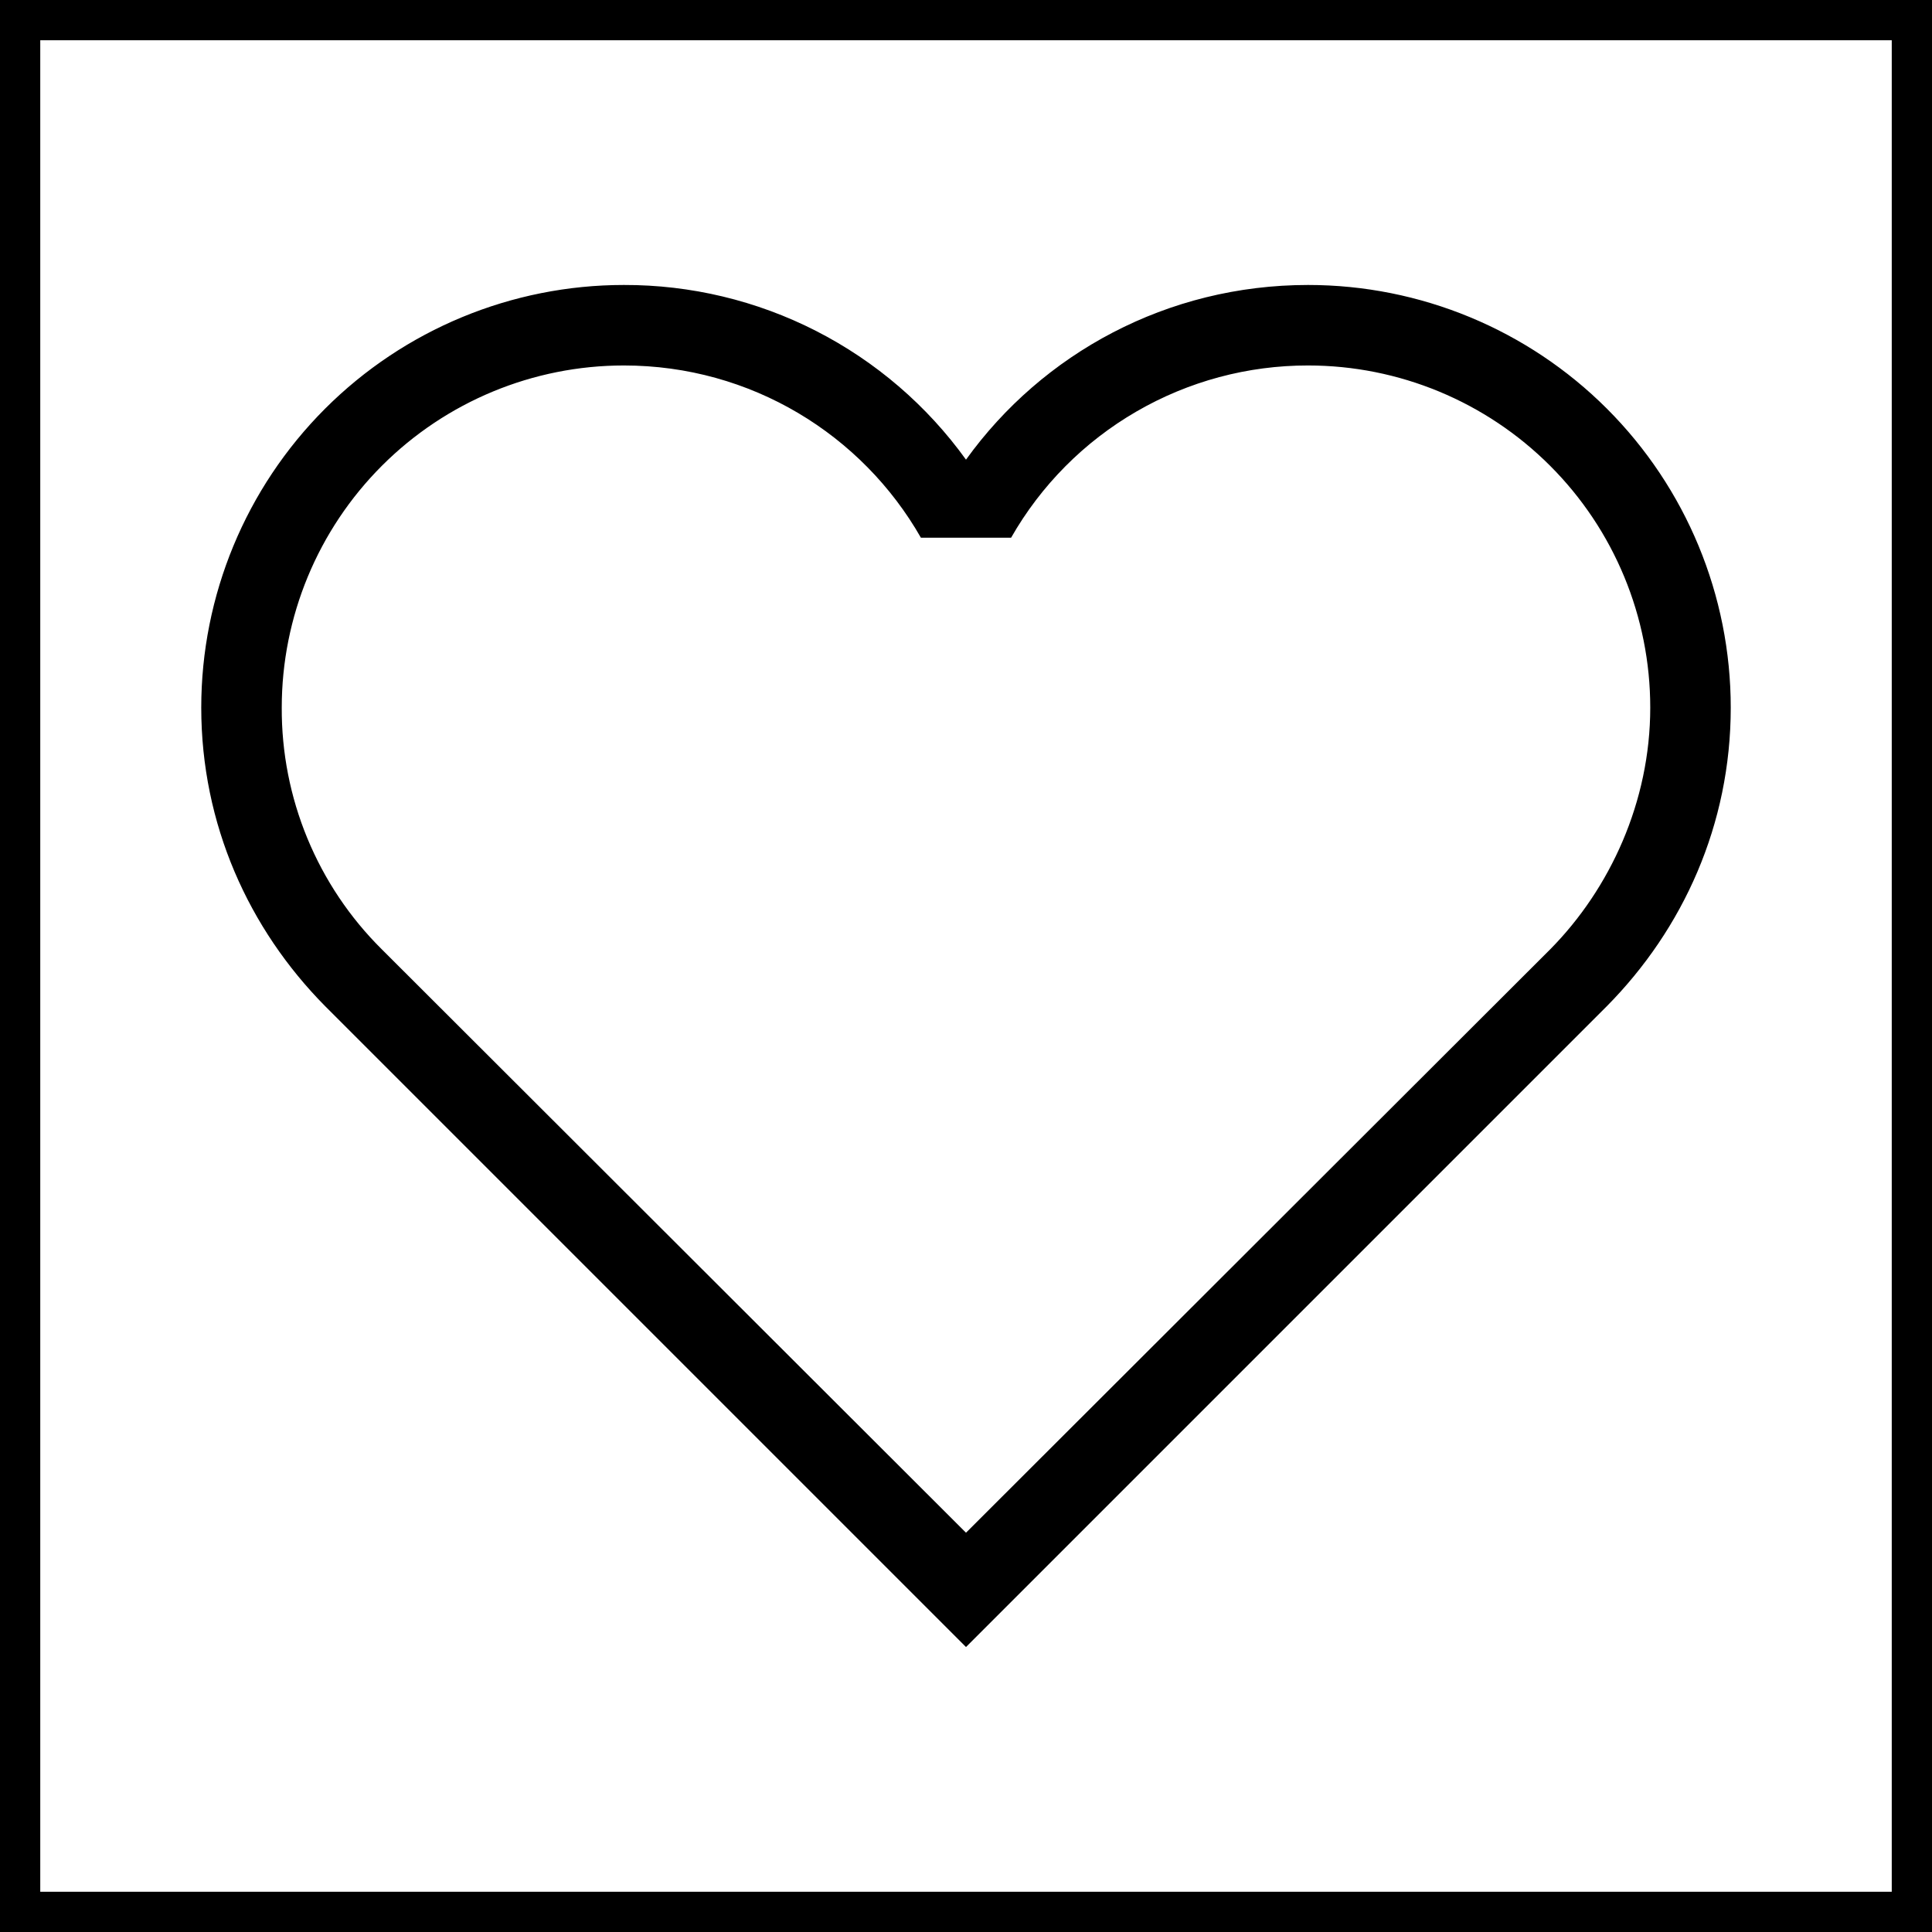
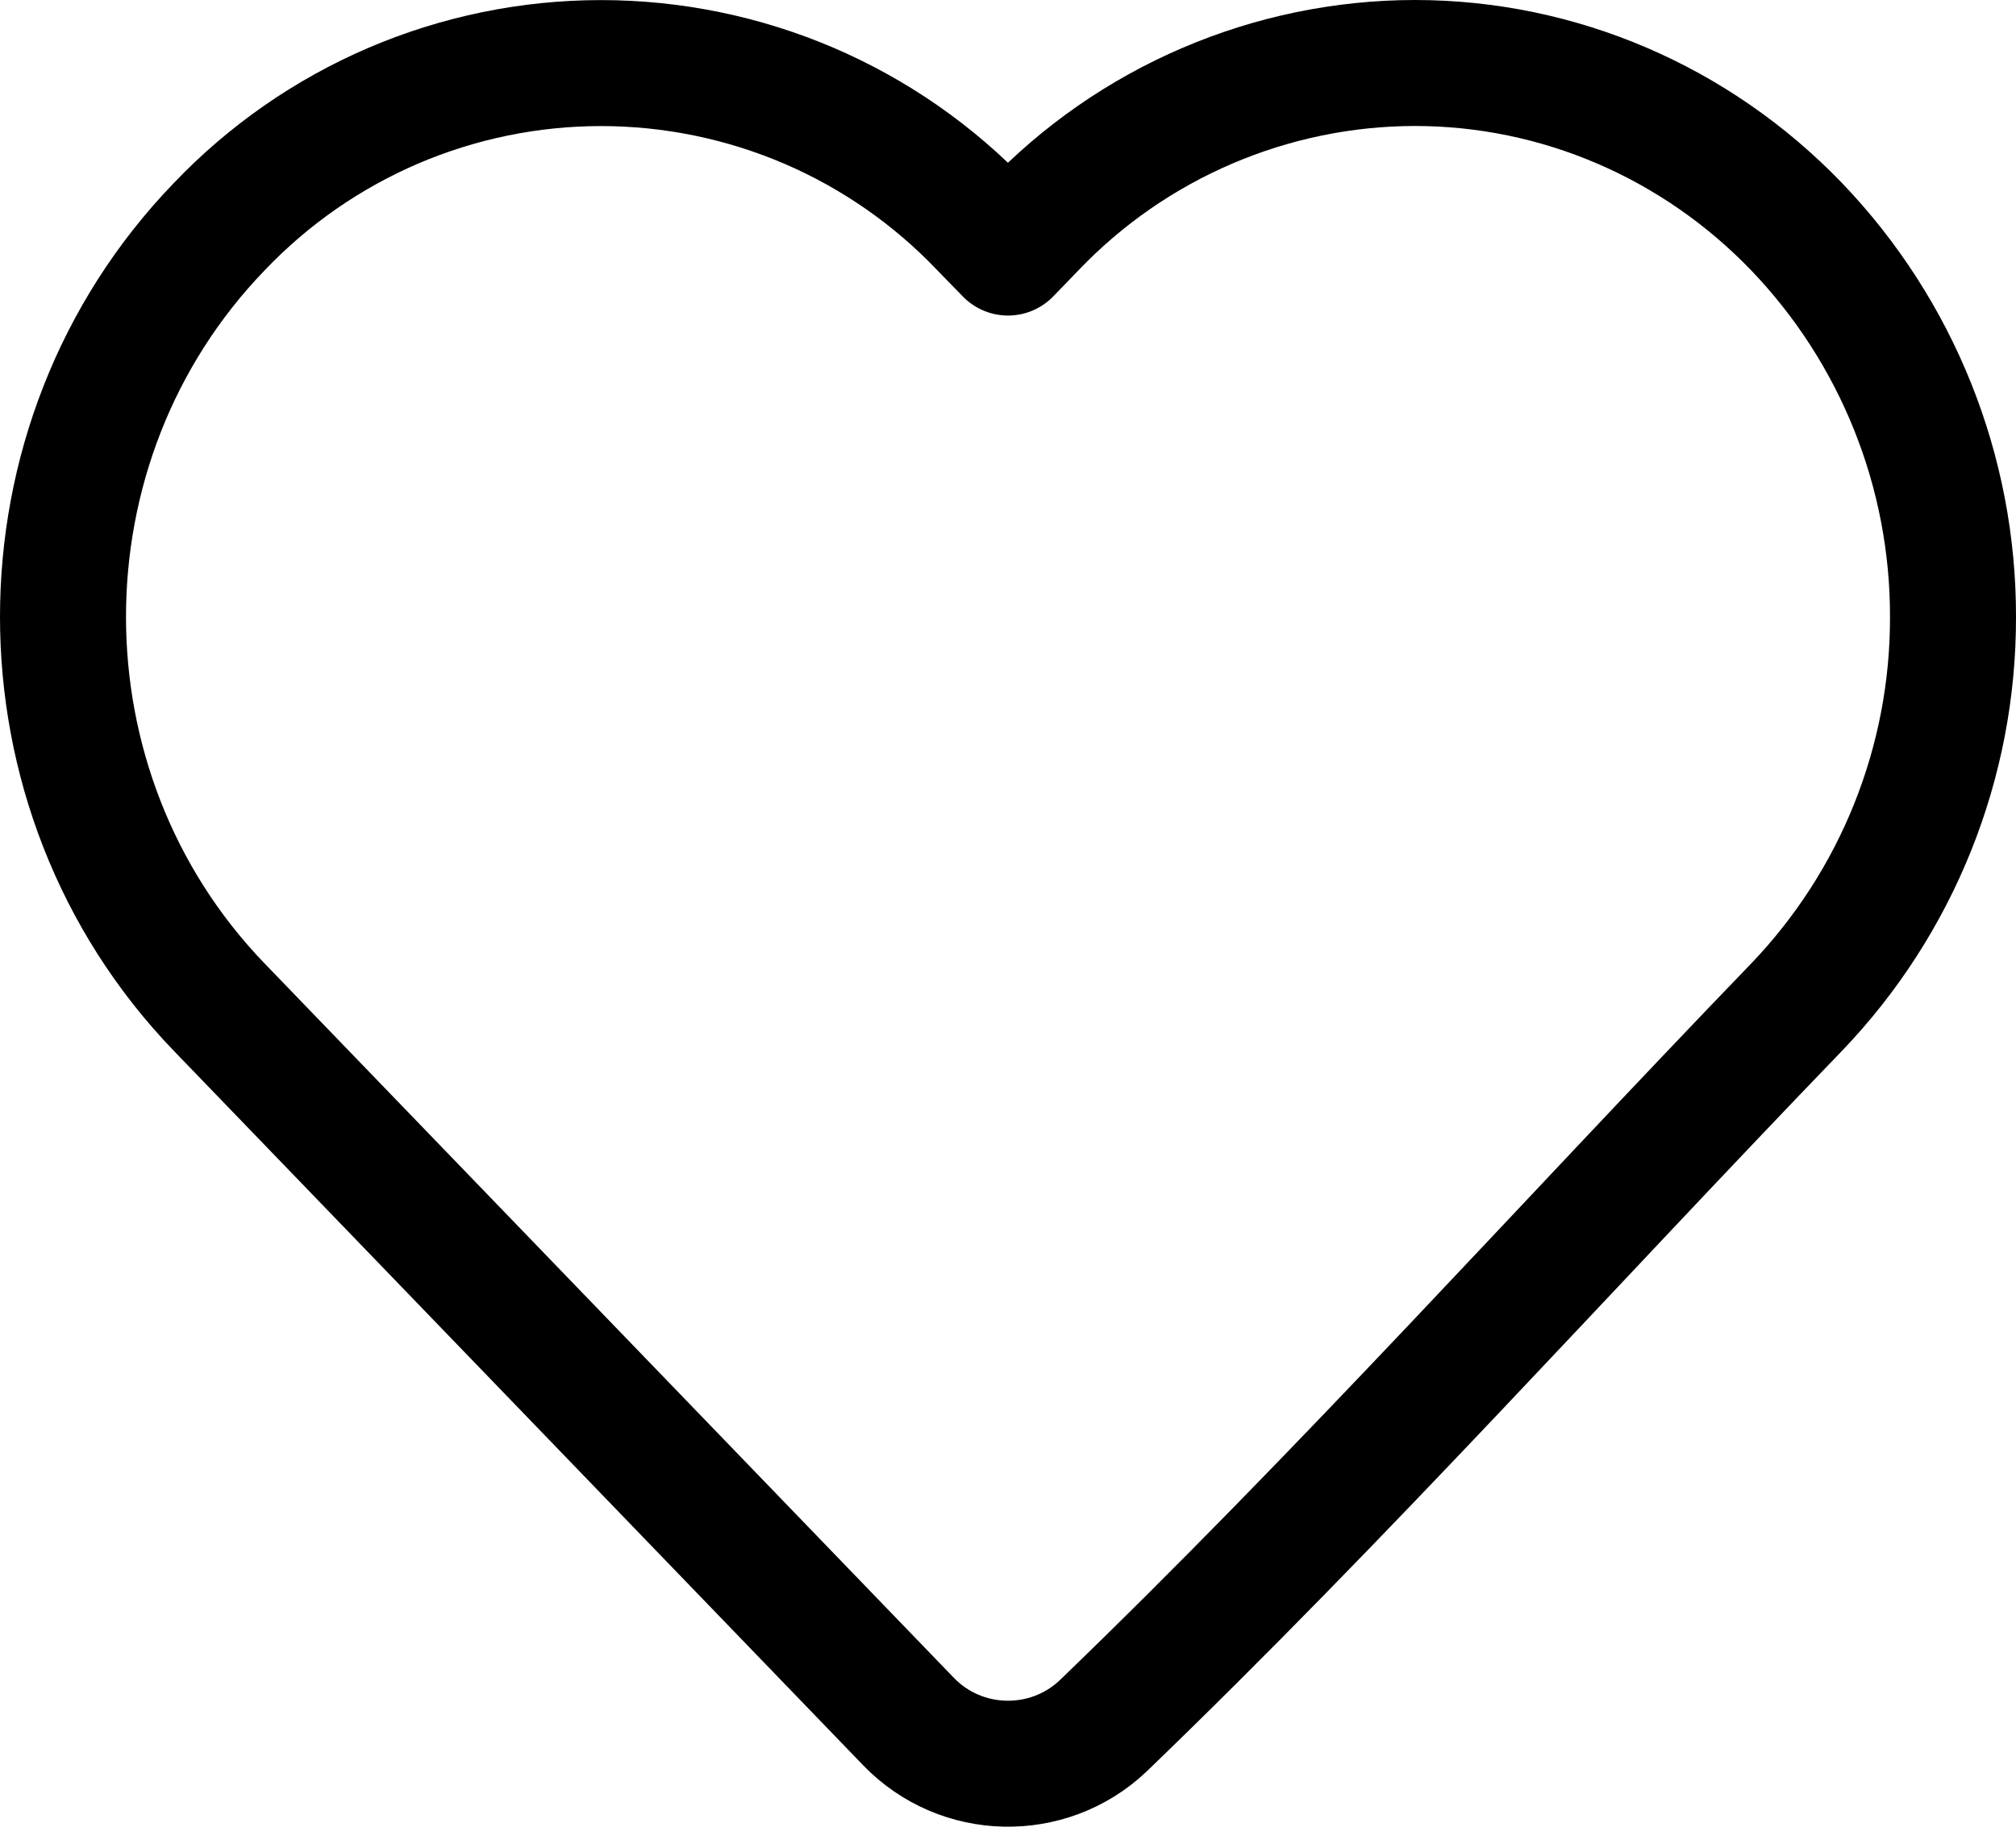
- <svg xmlns="http://www.w3.org/2000/svg" width="48" height="48" viewBox="0 0 48 48" fill="none">
-   <rect x="0.5" y="0.5" width="47" height="47" stroke="black" />
-   <path d="M9.48 23.58C8.689 22.795 8.063 21.86 7.637 20.829C7.211 19.799 6.995 18.695 7 17.58C7 15.326 7.896 13.164 9.49 11.57C11.084 9.976 13.246 9.08 15.5 9.08C18.66 9.08 21.42 10.8 22.88 13.36H25.12C25.862 12.058 26.936 10.976 28.233 10.225C29.529 9.473 31.001 9.078 32.5 9.08C34.754 9.08 36.916 9.976 38.51 11.57C40.105 13.164 41 15.326 41 17.58C41 19.92 40 22.08 38.52 23.58L24 38.08L9.48 23.58ZM39.92 25C41.82 23.08 43 20.48 43 17.58C43 14.795 41.894 12.125 39.925 10.155C37.956 8.186 35.285 7.08 32.5 7.08C29 7.08 25.9 8.78 24 11.42C23.03 10.073 21.753 8.977 20.275 8.222C18.797 7.467 17.16 7.076 15.5 7.08C12.715 7.08 10.044 8.186 8.075 10.155C6.106 12.125 5 14.795 5 17.58C5 20.48 6.18 23.08 8.08 25L24 40.92L39.92 25Z" fill="black" />
+ <svg xmlns="http://www.w3.org/2000/svg" width="24" height="22" viewBox="0 0 24 22" fill="none">
+   <path d="M23.25 7.345C23.254 9.076 22.587 10.741 21.389 11.991C18.643 14.838 15.979 17.807 13.132 20.55C12.478 21.169 11.442 21.146 10.817 20.499L2.61 11.992C0.13 9.42 0.13 5.269 2.61 2.699C3.197 2.083 3.902 1.593 4.683 1.258C5.464 0.924 6.306 0.751 7.155 0.751C8.005 0.751 8.847 0.924 9.628 1.258C10.409 1.593 11.114 2.083 11.7 2.699L12 3.007L12.298 2.699C12.885 2.084 13.59 1.595 14.371 1.26C15.152 0.925 15.993 0.751 16.843 0.75C18.553 0.75 20.188 1.452 21.388 2.699C22.586 3.948 23.253 5.614 23.25 7.345Z" stroke="black" stroke-width="1.5" stroke-linejoin="round" />
</svg>
